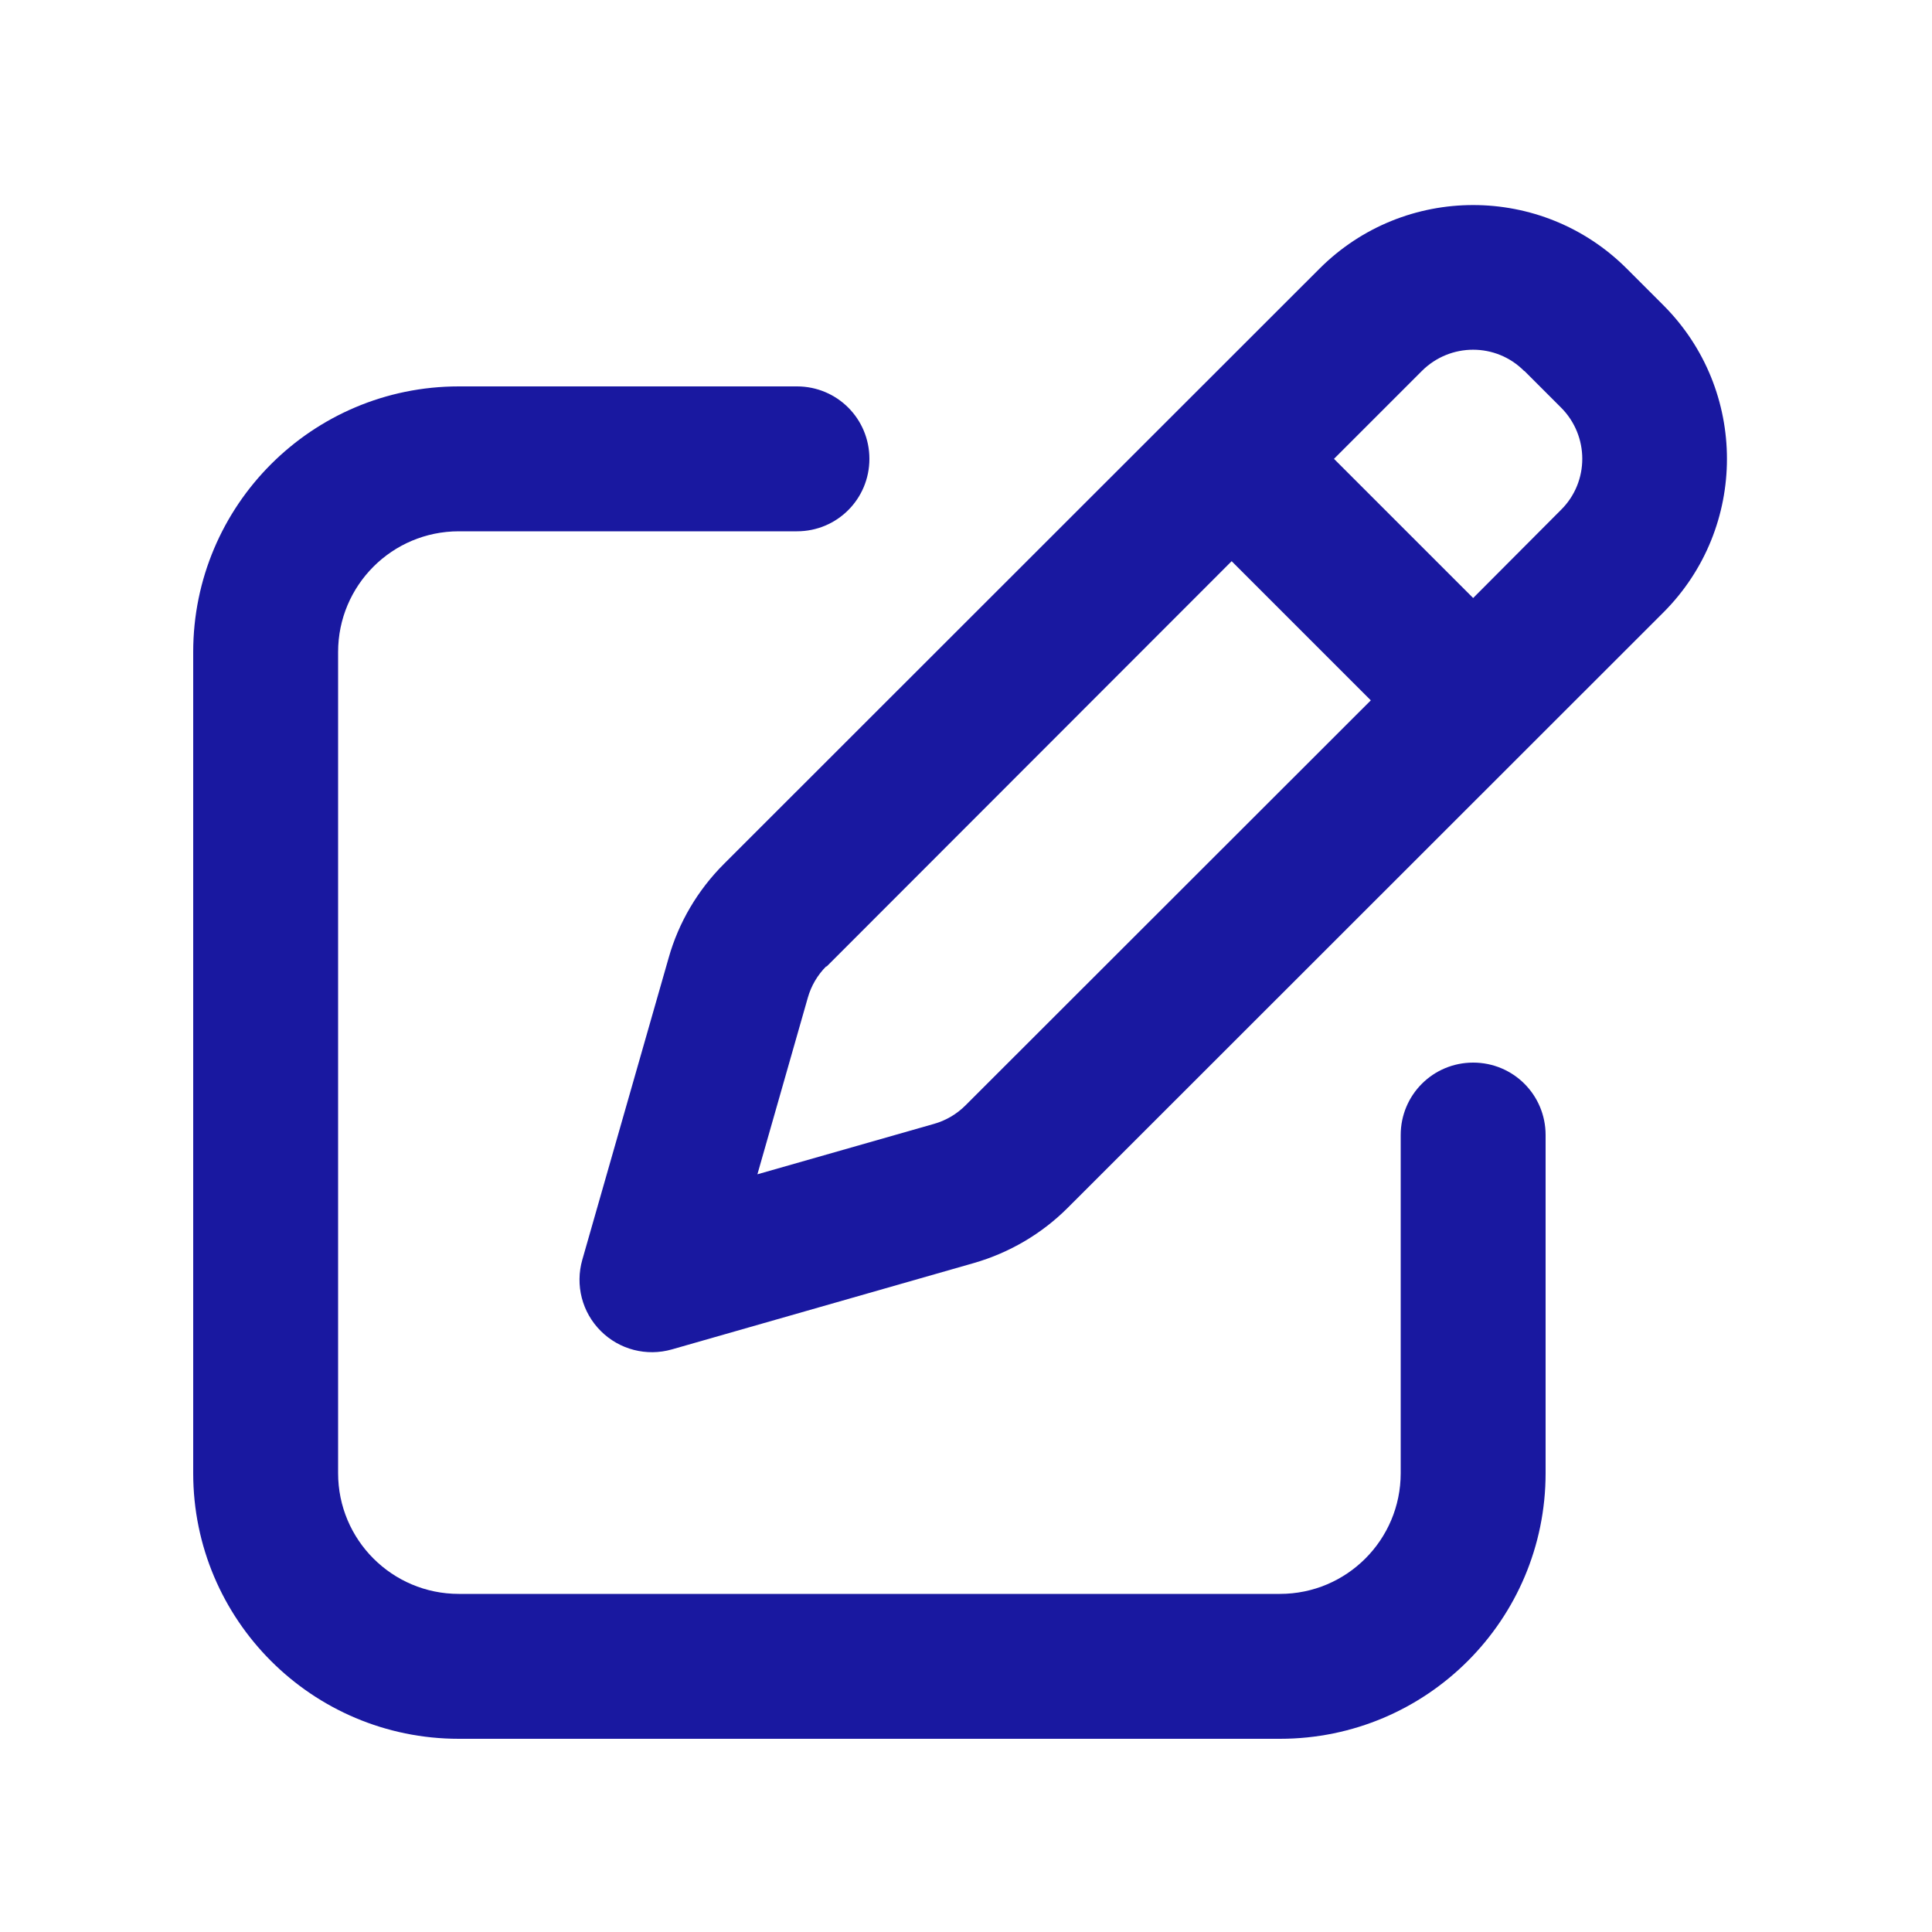
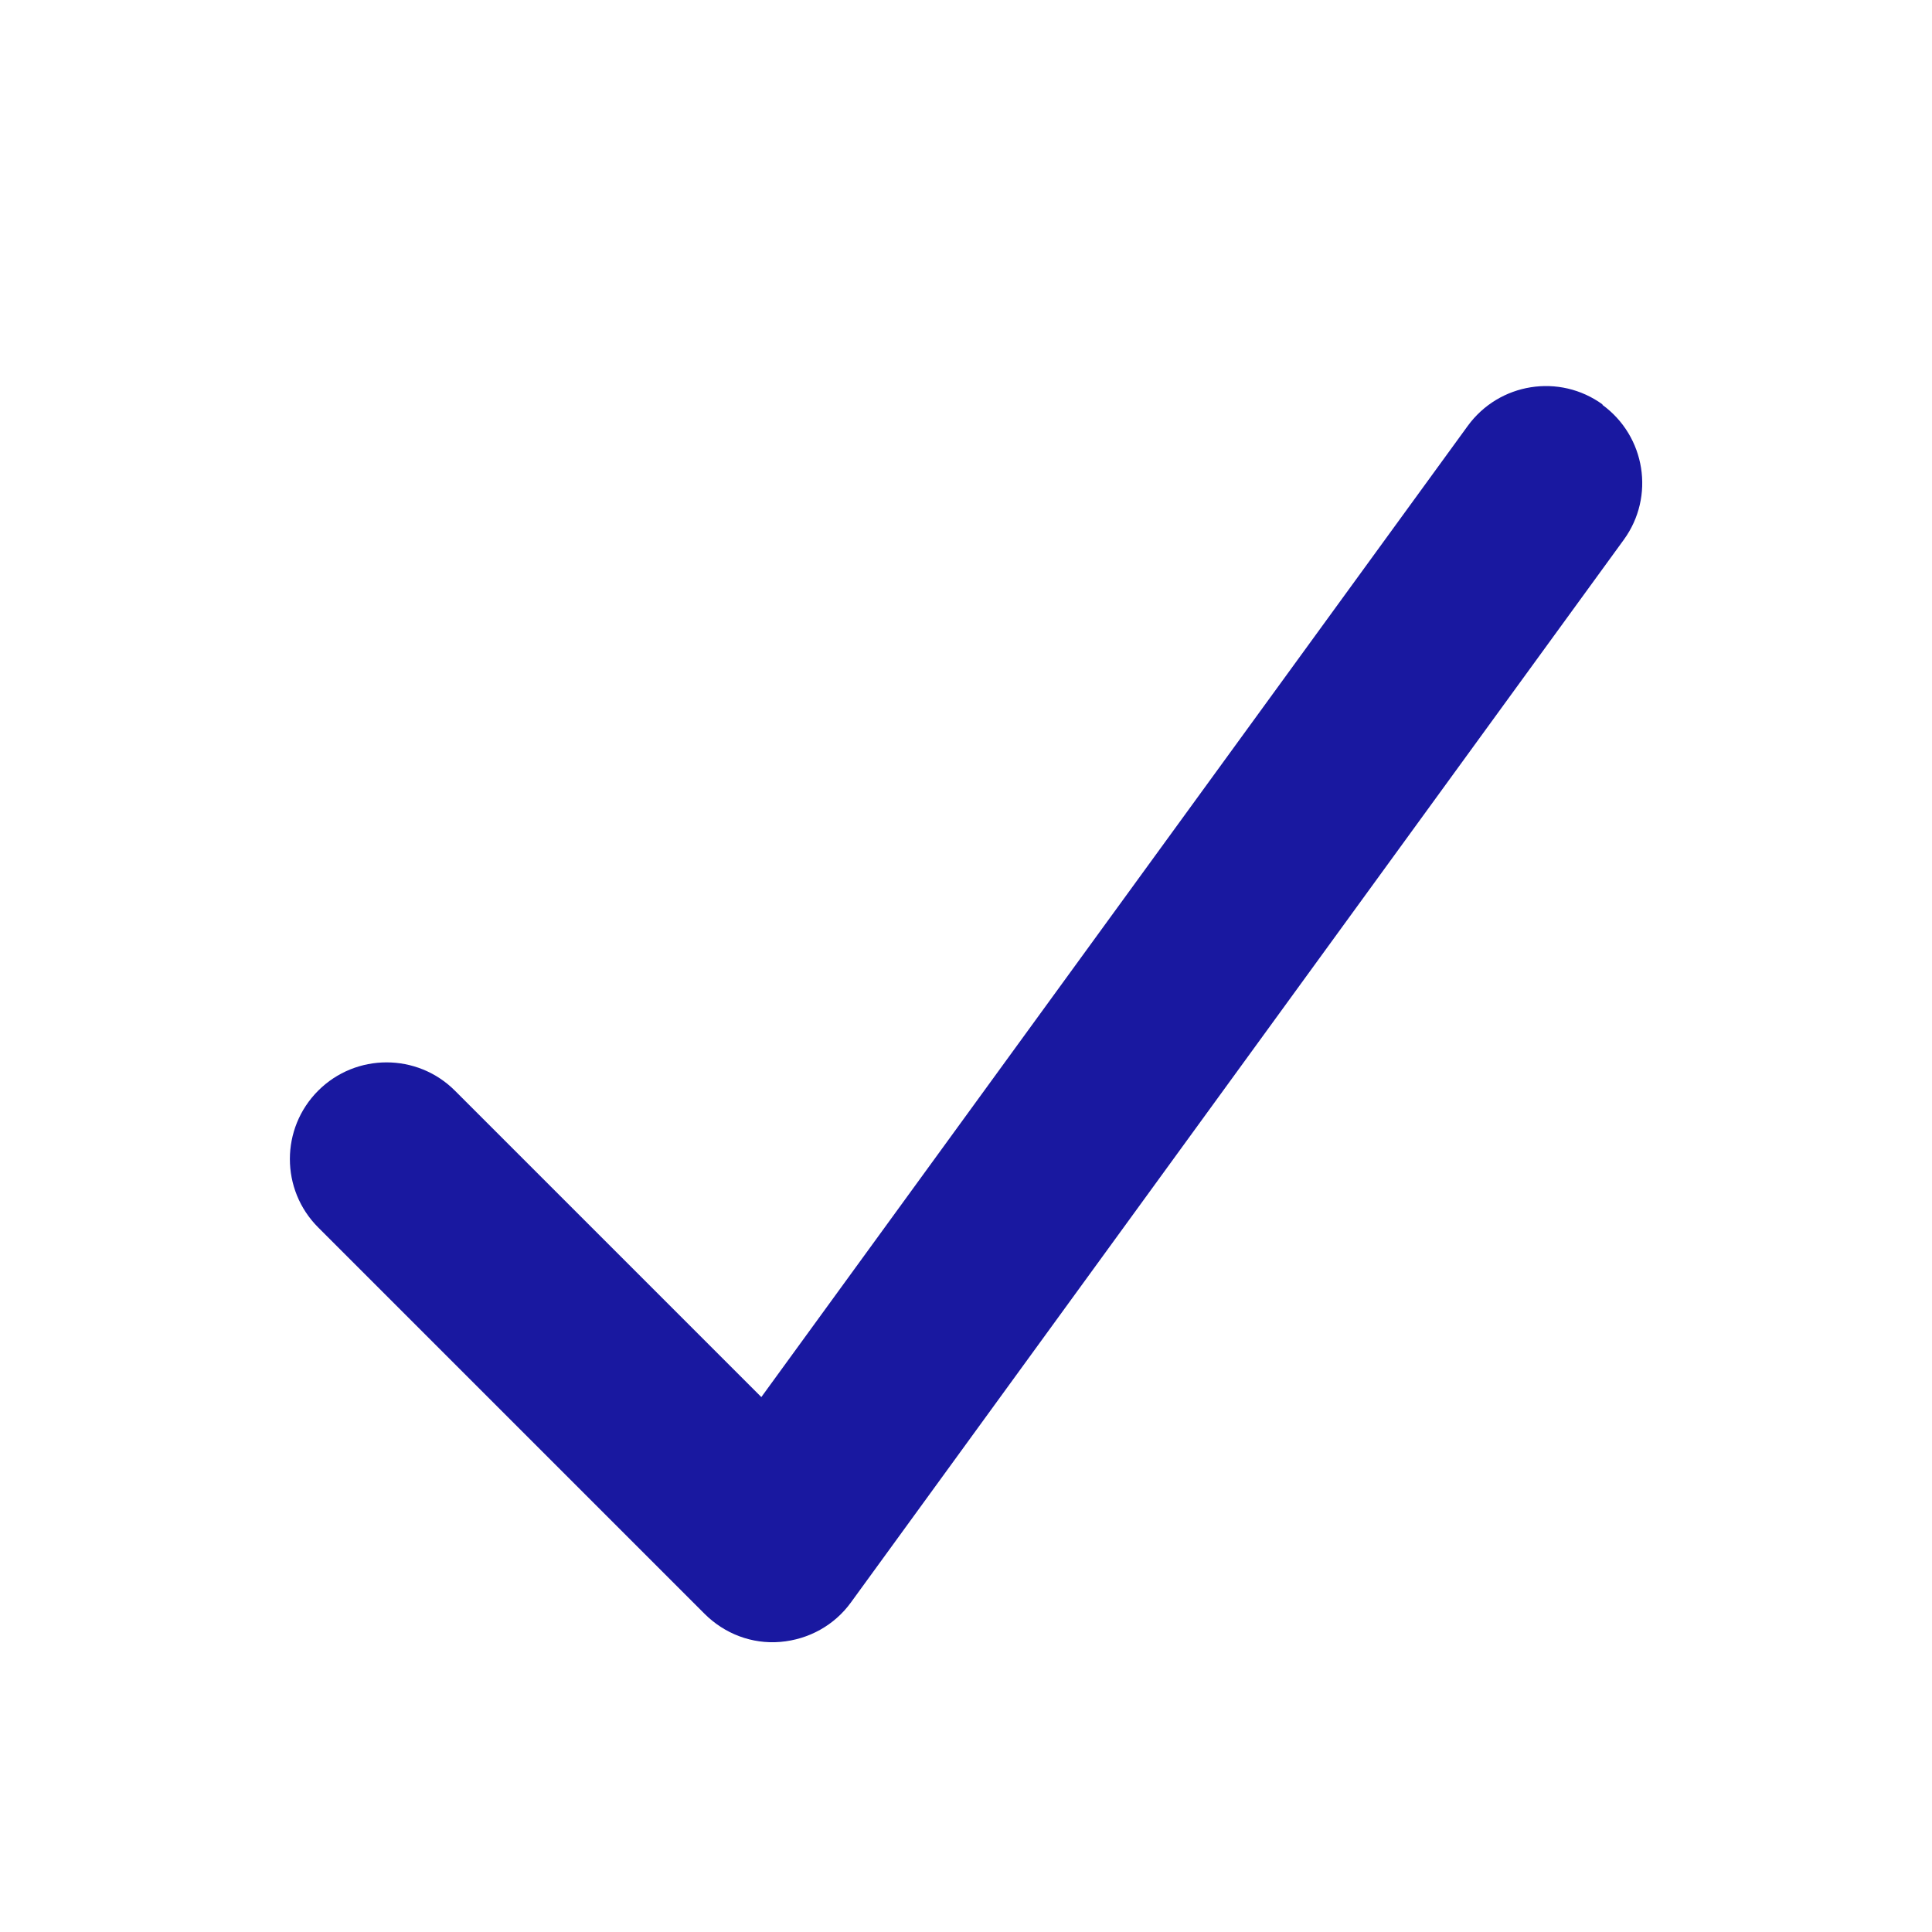
<svg xmlns="http://www.w3.org/2000/svg" viewBox="0 0 640 640">
-   <path fill="rgb(25, 24, 160)" d="M505 122.9L517.1 135C526.5 144.4 526.5 159.6 517.1 168.9L488 198.1L441.9 152L471 122.9C480.4 113.5 495.6 113.5 504.9 122.9zM273.8 320.2L408 185.9L454.1 232L319.8 366.2C316.9 369.1 313.3 371.2 309.4 372.3L250.9 389L267.6 330.5C268.7 326.6 270.8 323 273.7 320.1zM437.1 89L239.8 286.2C231.1 294.9 224.8 305.6 221.5 317.3L192.9 417.3C190.5 425.7 192.8 434.7 199 440.9C205.2 447.1 214.2 449.4 222.6 447L322.6 418.4C334.4 415 345.1 408.7 353.7 400.1L551 202.9C579.1 174.8 579.1 129.2 551 101.1L538.9 89C510.8 60.9 465.2 60.9 437.1 89zM152 128C103.4 128 64 167.4 64 216L64 488C64 536.6 103.4 576 152 576L424 576C472.6 576 512 536.6 512 488L512 376C512 362.7 501.3 352 488 352C474.7 352 464 362.7 464 376L464 488C464 510.1 446.1 528 424 528L152 528C129.9 528 112 510.1 112 488L112 216C112 193.9 129.9 176 152 176L264 176C277.3 176 288 165.3 288 152C288 138.7 277.3 128 264 128L152 128z" />
+   <path fill="rgb(25, 24, 160)" d="M530.8 134.1C545.1 144.5 548.3 164.5 537.9 178.8L281.9 530.8C276.4 538.4 267.9 543.1 258.5 543.9C249.1 544.7 240 541.2 233.4 534.6L105.4 406.6C92.9 394.1 92.9 373.8 105.4 361.3C117.9 348.8 138.2 348.8 150.7 361.3L252.2 462.8L486.2 141.1C496.6 126.8 516.6 123.6 530.9 134z" />
</svg>
